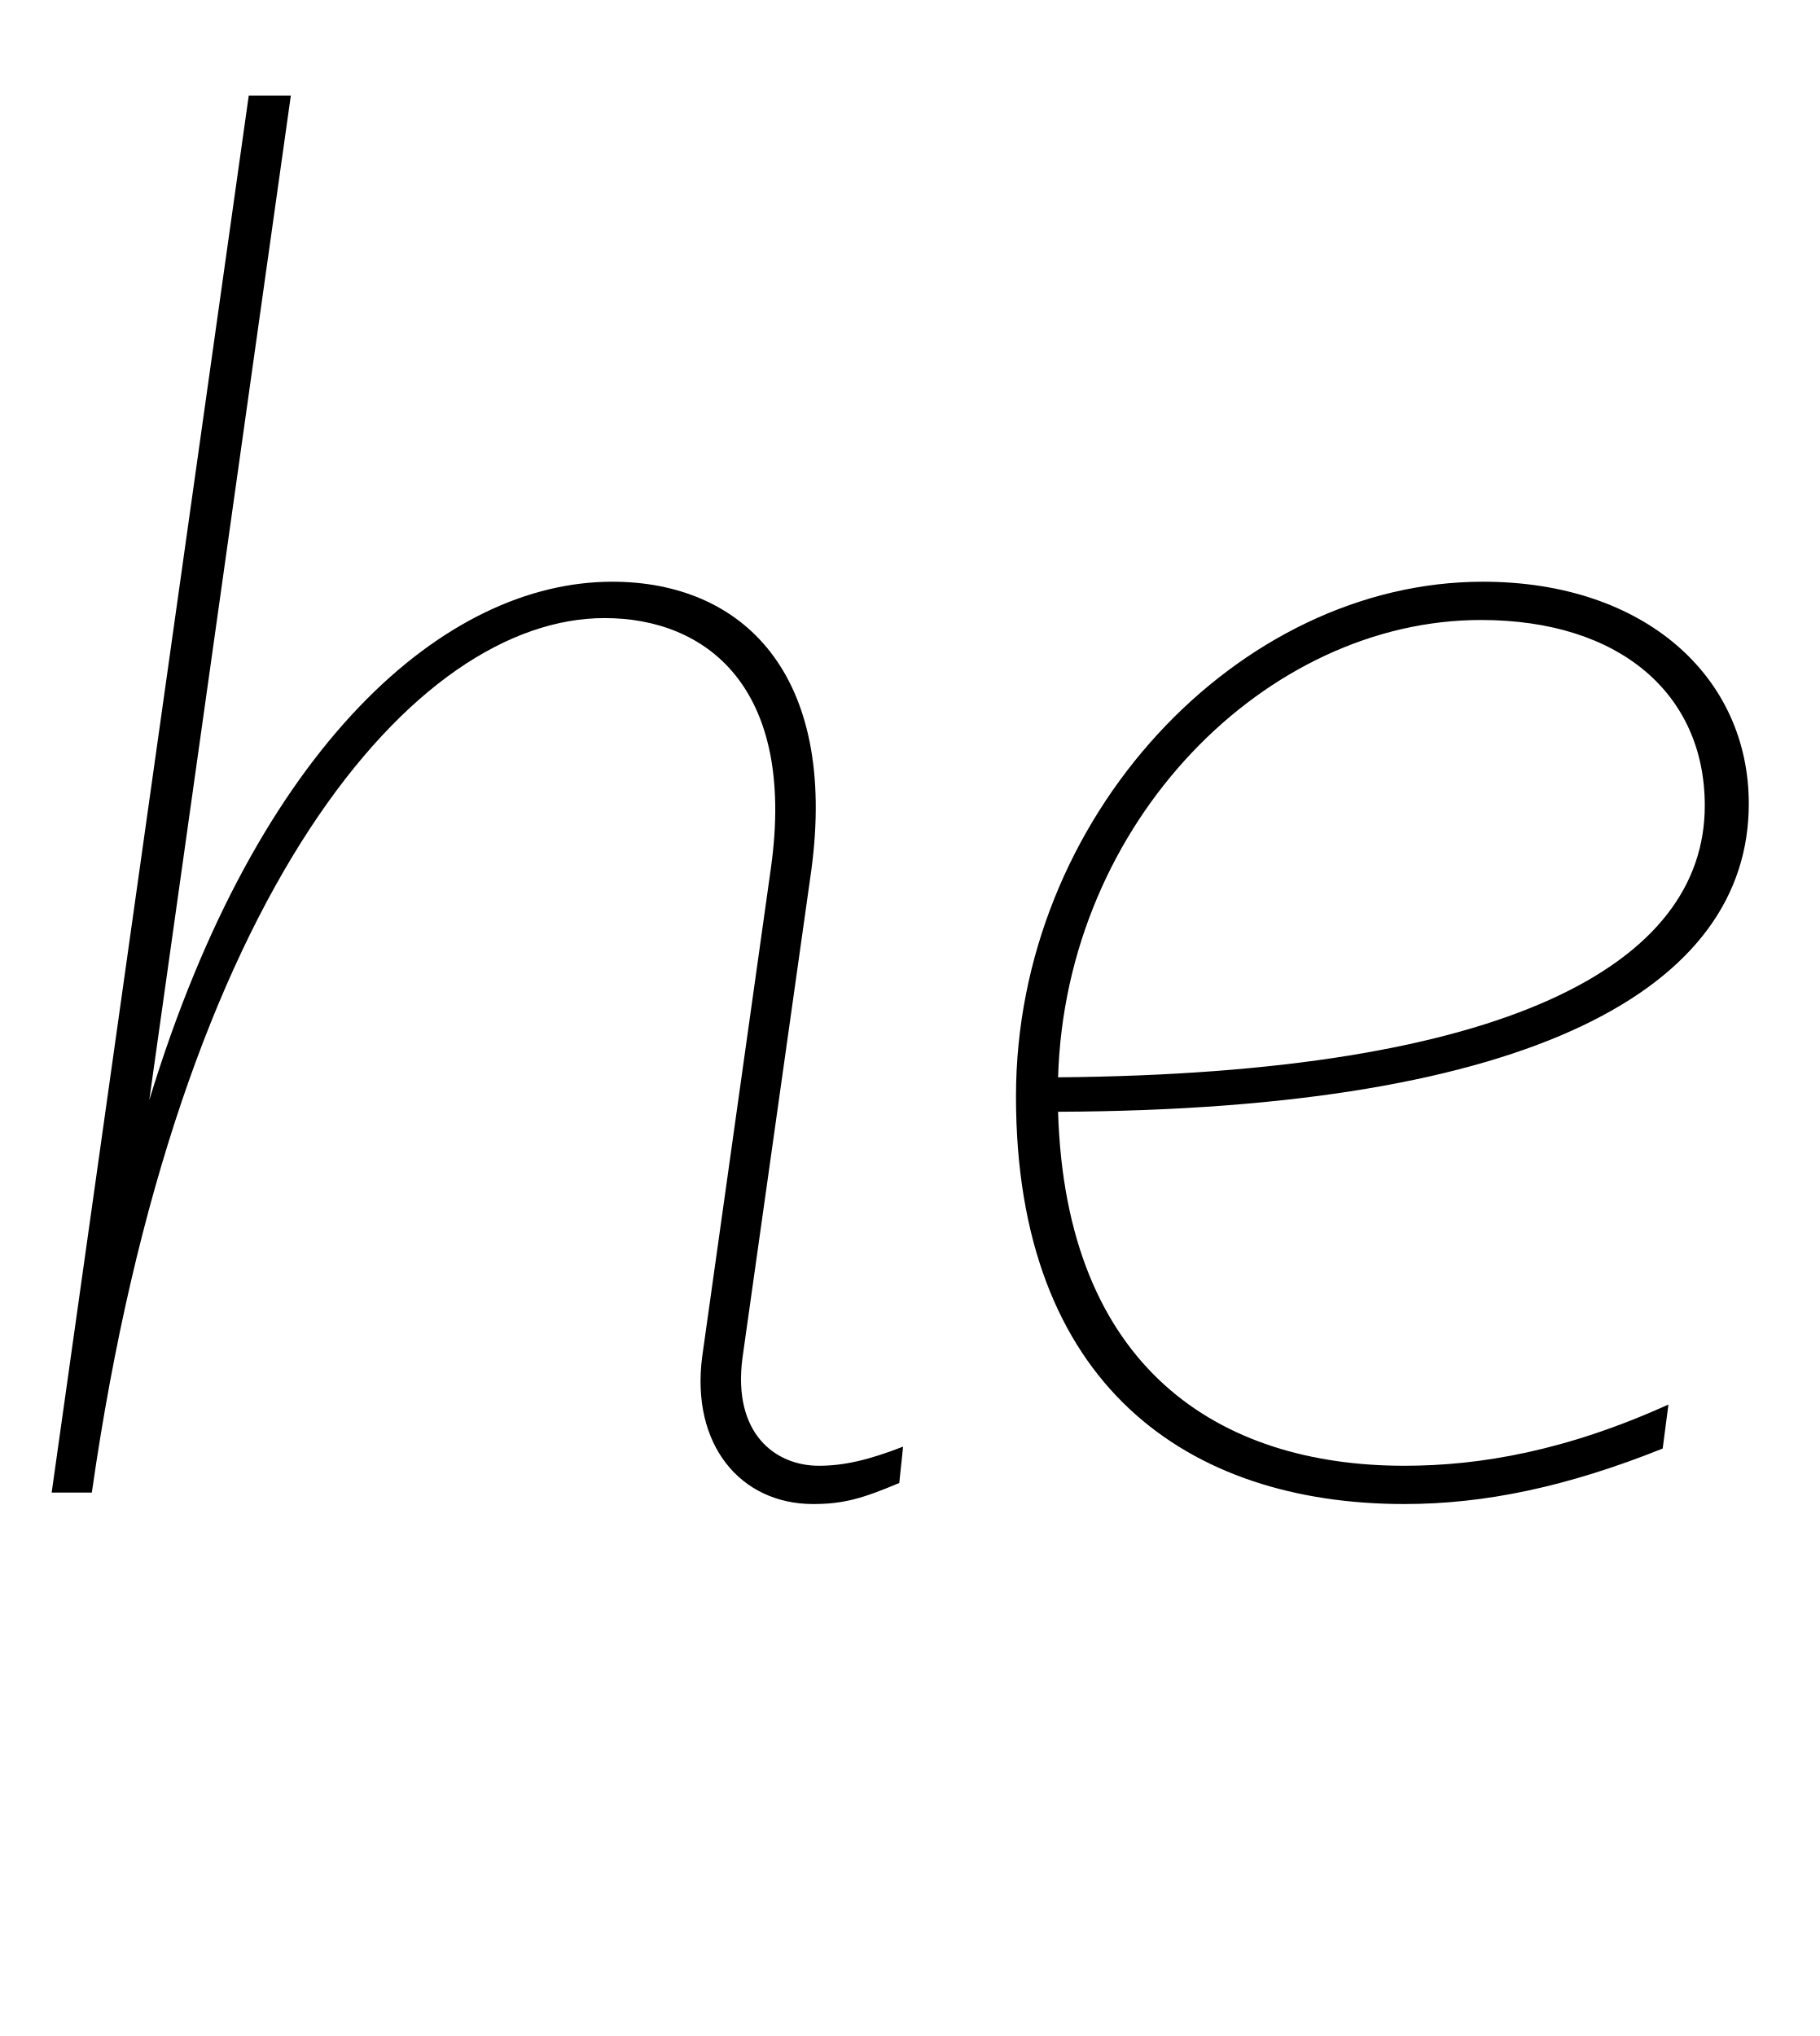
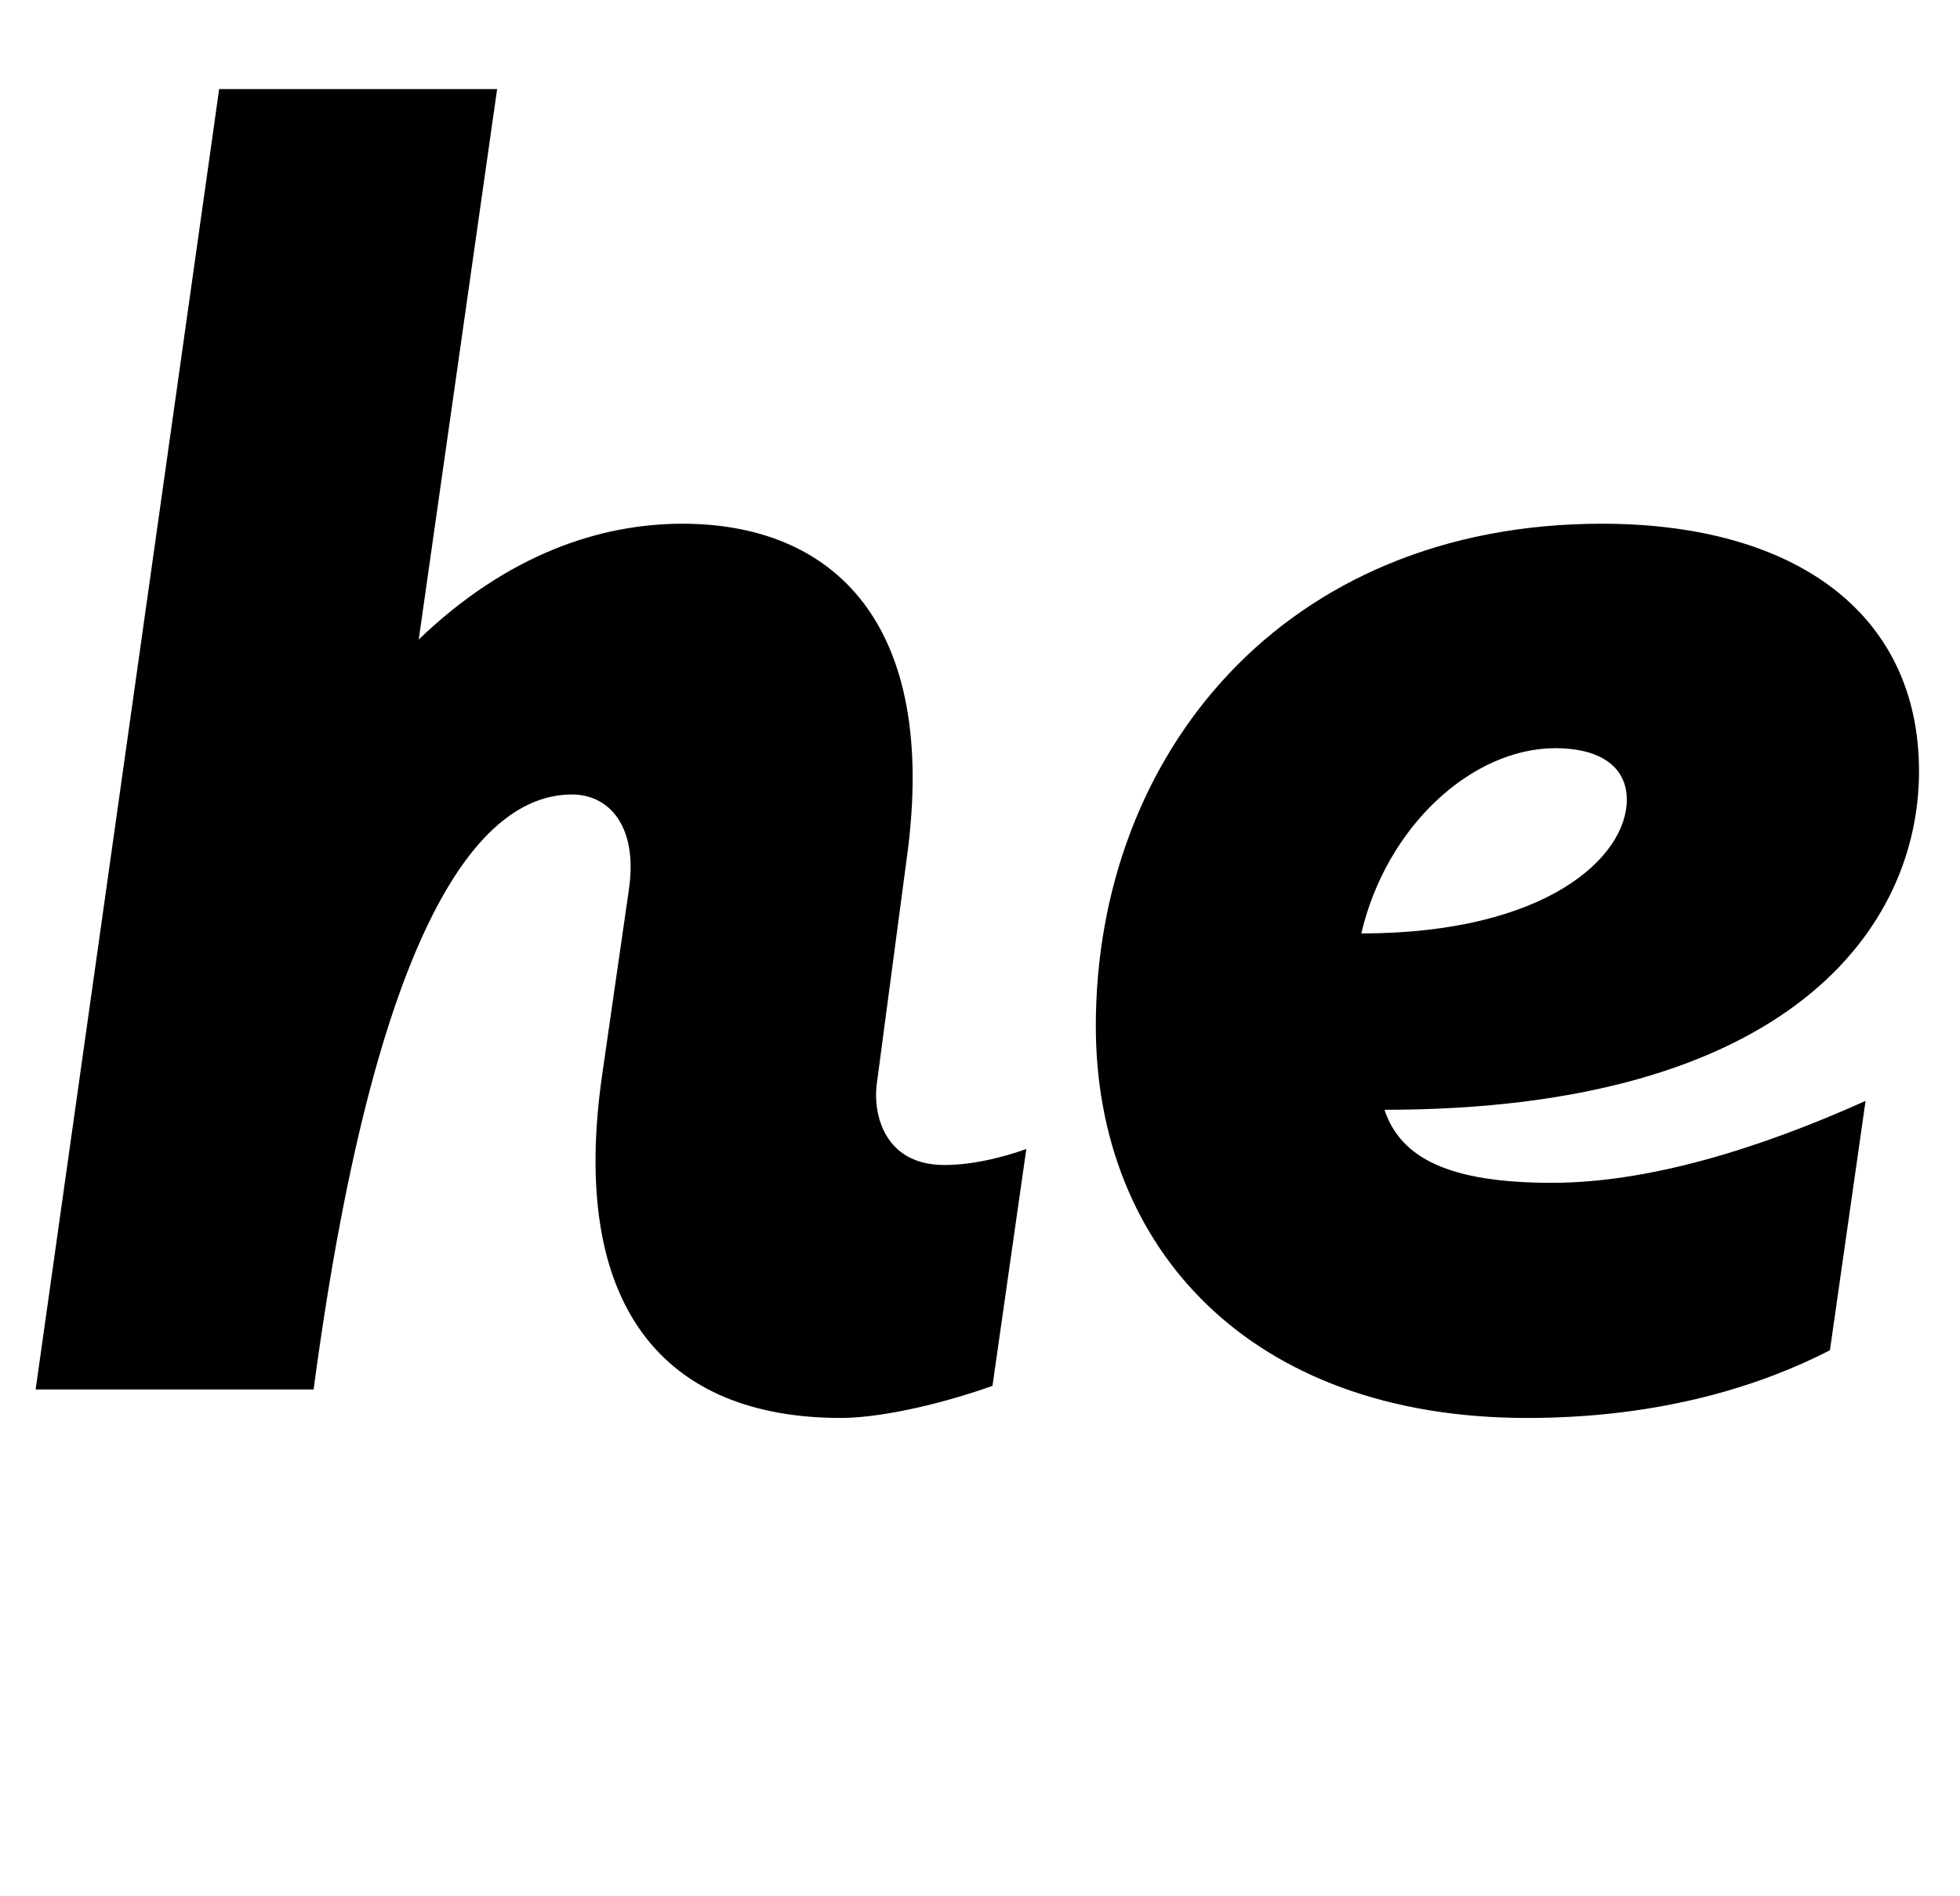
- <svg xmlns="http://www.w3.org/2000/svg" width="951" height="1064.002">
-   <path d="M48 780.002c45-315 169-457 268-457 53 0 100 36 87 130l-36 256c-6 46 20 77 58 77 16 0 26-3 45-11l2-19c-18 7-31 10-44 10-23 0-45-17-40-56l36-255c14-103-36-151-104-151-87 0-185 84-242 271l74-525h-22l-103 730zm866-360c0-66-54-116-139-116-128 0-244 123-244 269 0 151 90 213 203 213 42 0 85-9 135-29l3-23c-53 24-98 32-138 32-97 0-177-51-181-185 249-1 361-65 361-161zm-23 1c0 83-103 140-338 142 4-134 109-239 221-239 73 0 117 39 117 97zm0 0" />
+ <svg xmlns="http://www.w3.org/2000/svg" width="1100" height="1064.002">
+   <path d="M20 780.002h156c37-277 99-334 145-334 21 0 37 18 32 53l-15 104c-19 131 35 193 134 193 19 0 51-6 85-18l19-133c-11 4-29 9-46 9-34 0-40-29-38-45l17-128c18-132-42-187-126-187-46 0-98 17-148 65l44-309H123zm1057-347c0-89-70-139-178-139-179 0-284 130-284 282 0 124 86 220 242 220 77 0 133-19 170-38l20-140c-60 27-122 46-176 46-58 0-85-14-94-41 228 0 300-103 300-190zm-164 16c0 32-45 75-149 75 14-60 62-104 109-104 23 0 40 9 40 29zm0 0" />
</svg>
